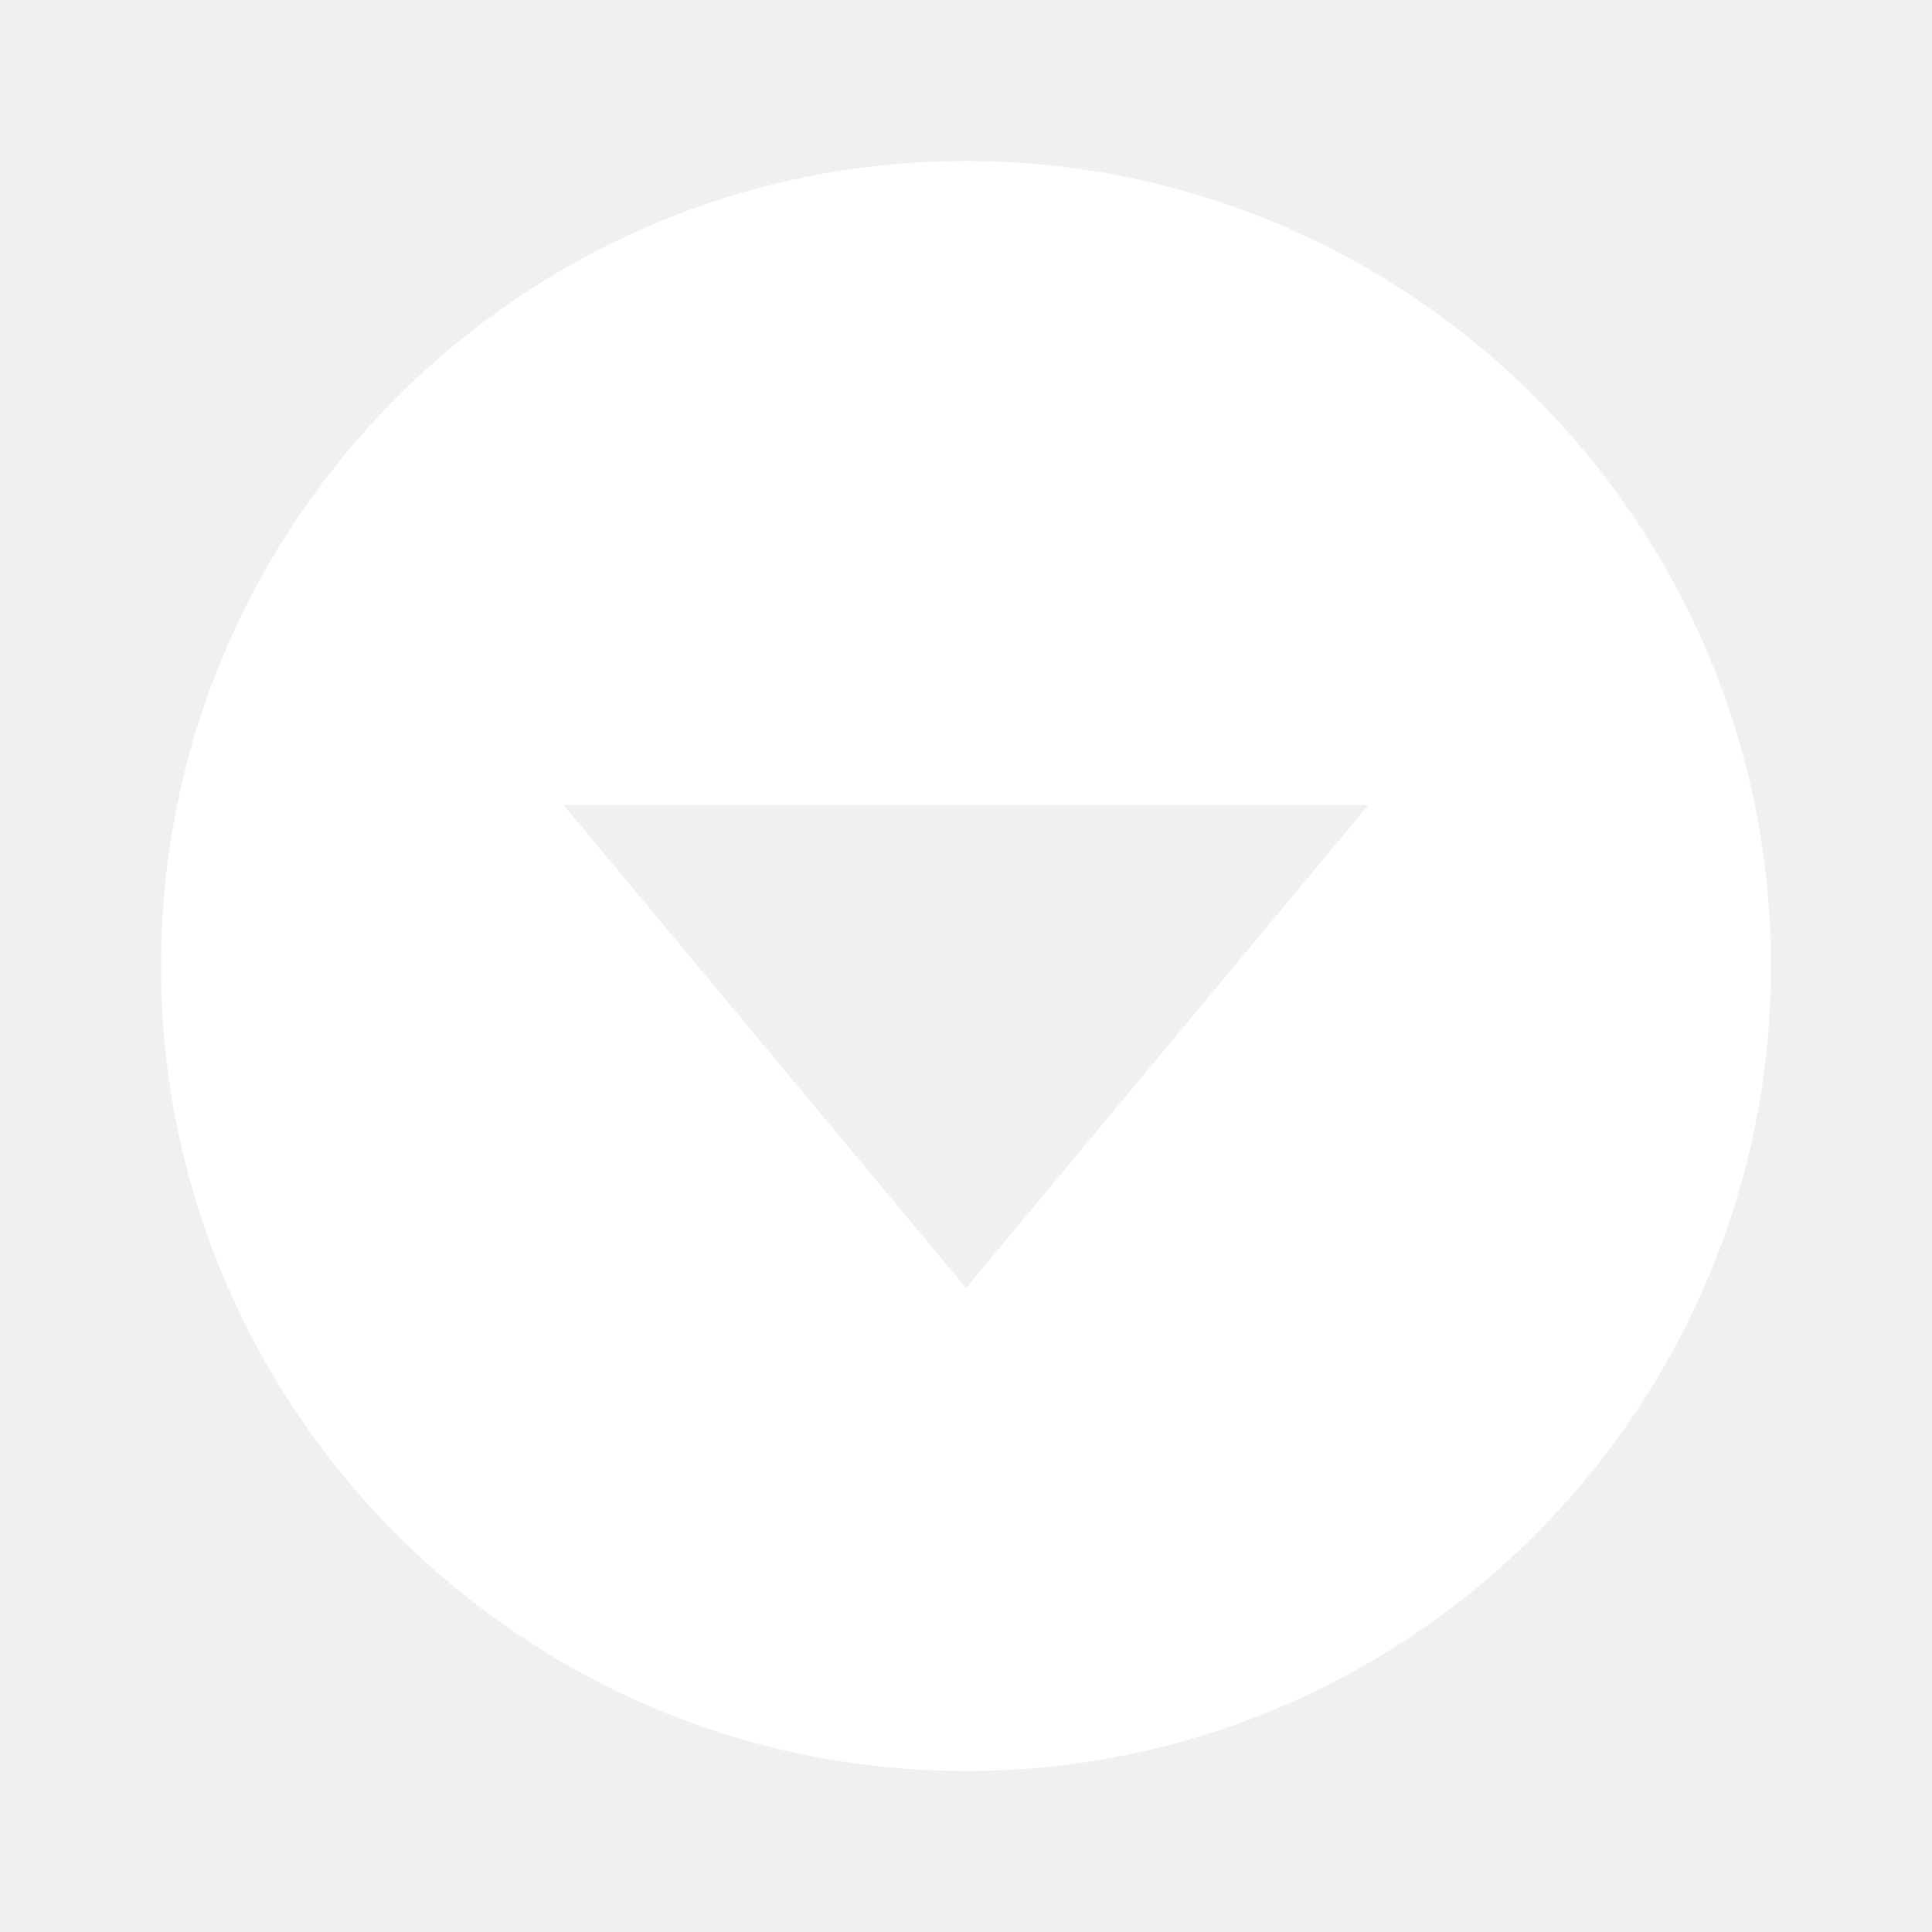
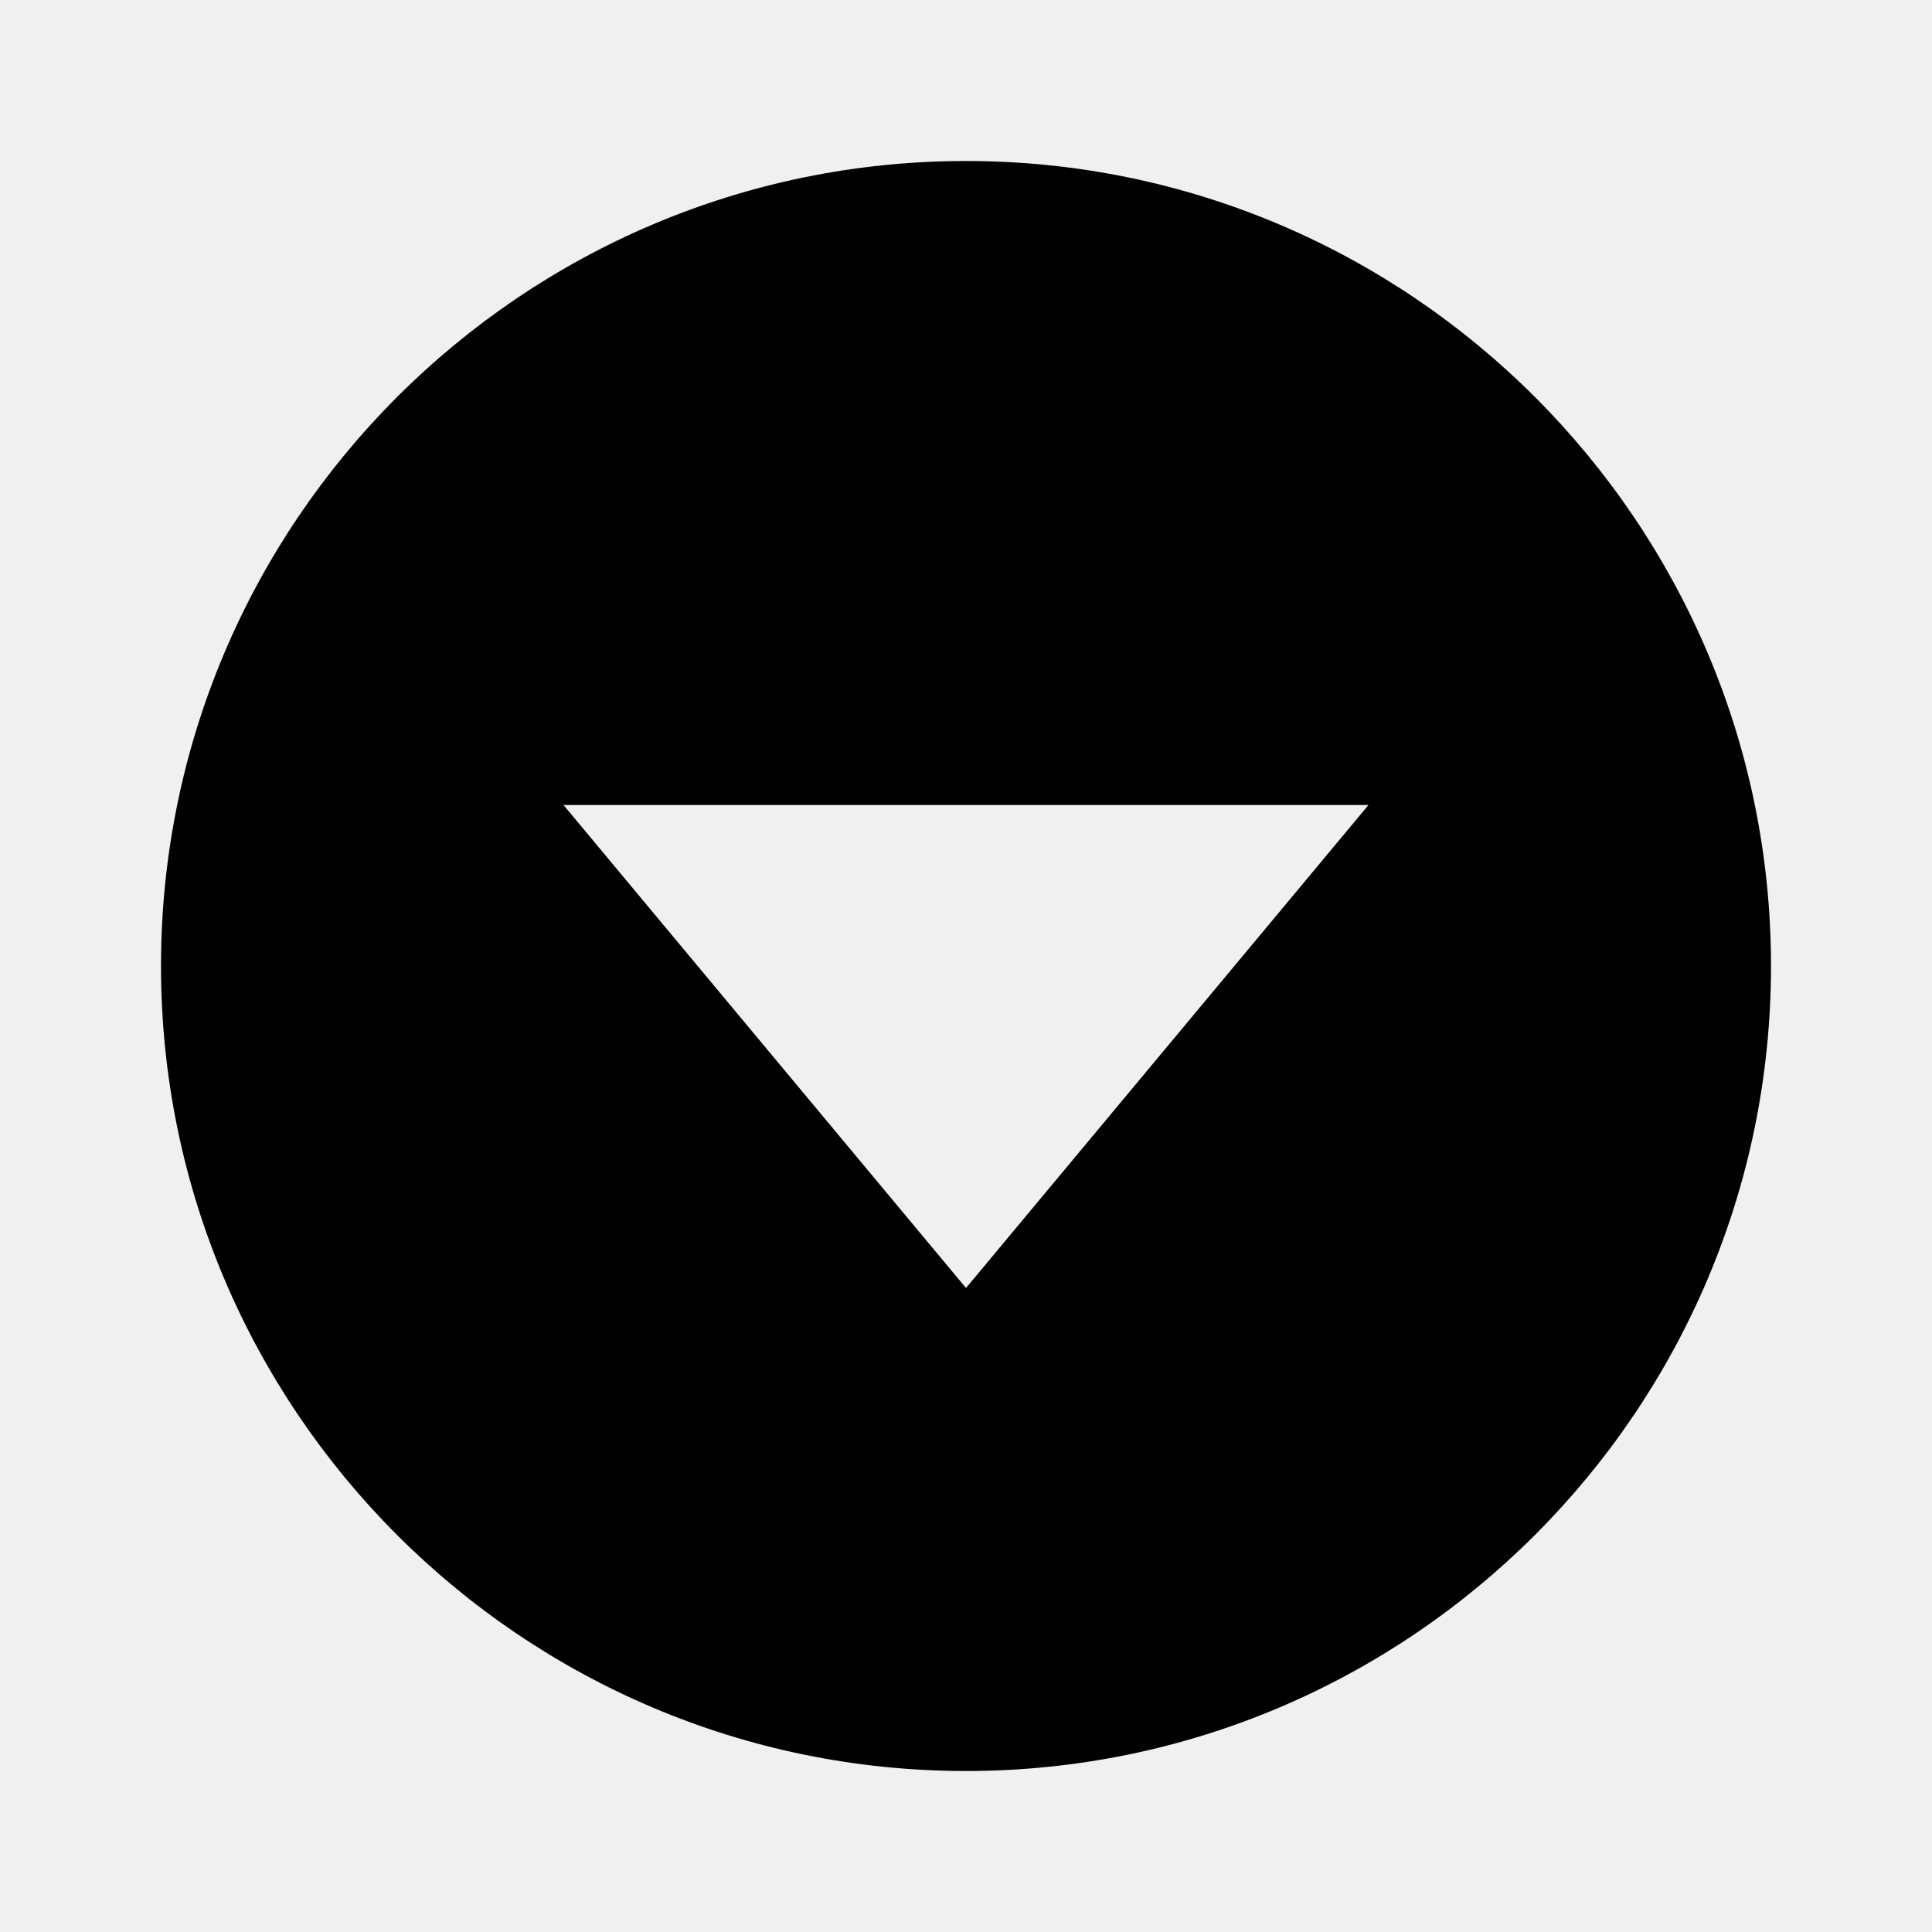
- <svg xmlns="http://www.w3.org/2000/svg" width="24" height="24" viewBox="0 0 24 24" style="fill:#fff;transform: ;msFilter:;">
+ <svg xmlns="http://www.w3.org/2000/svg" width="24" height="24" viewBox="0 0 24 24" style="fill:#000;transform: ;msFilter:;">
  <path d="M12 2C6.486 2 2 6.486 2 12s4.486 10 10 10c5.515 0 10-4.486 10-10S17.515 2 12 2zm0 14-5-6h10l-5 6z" />
</svg>
